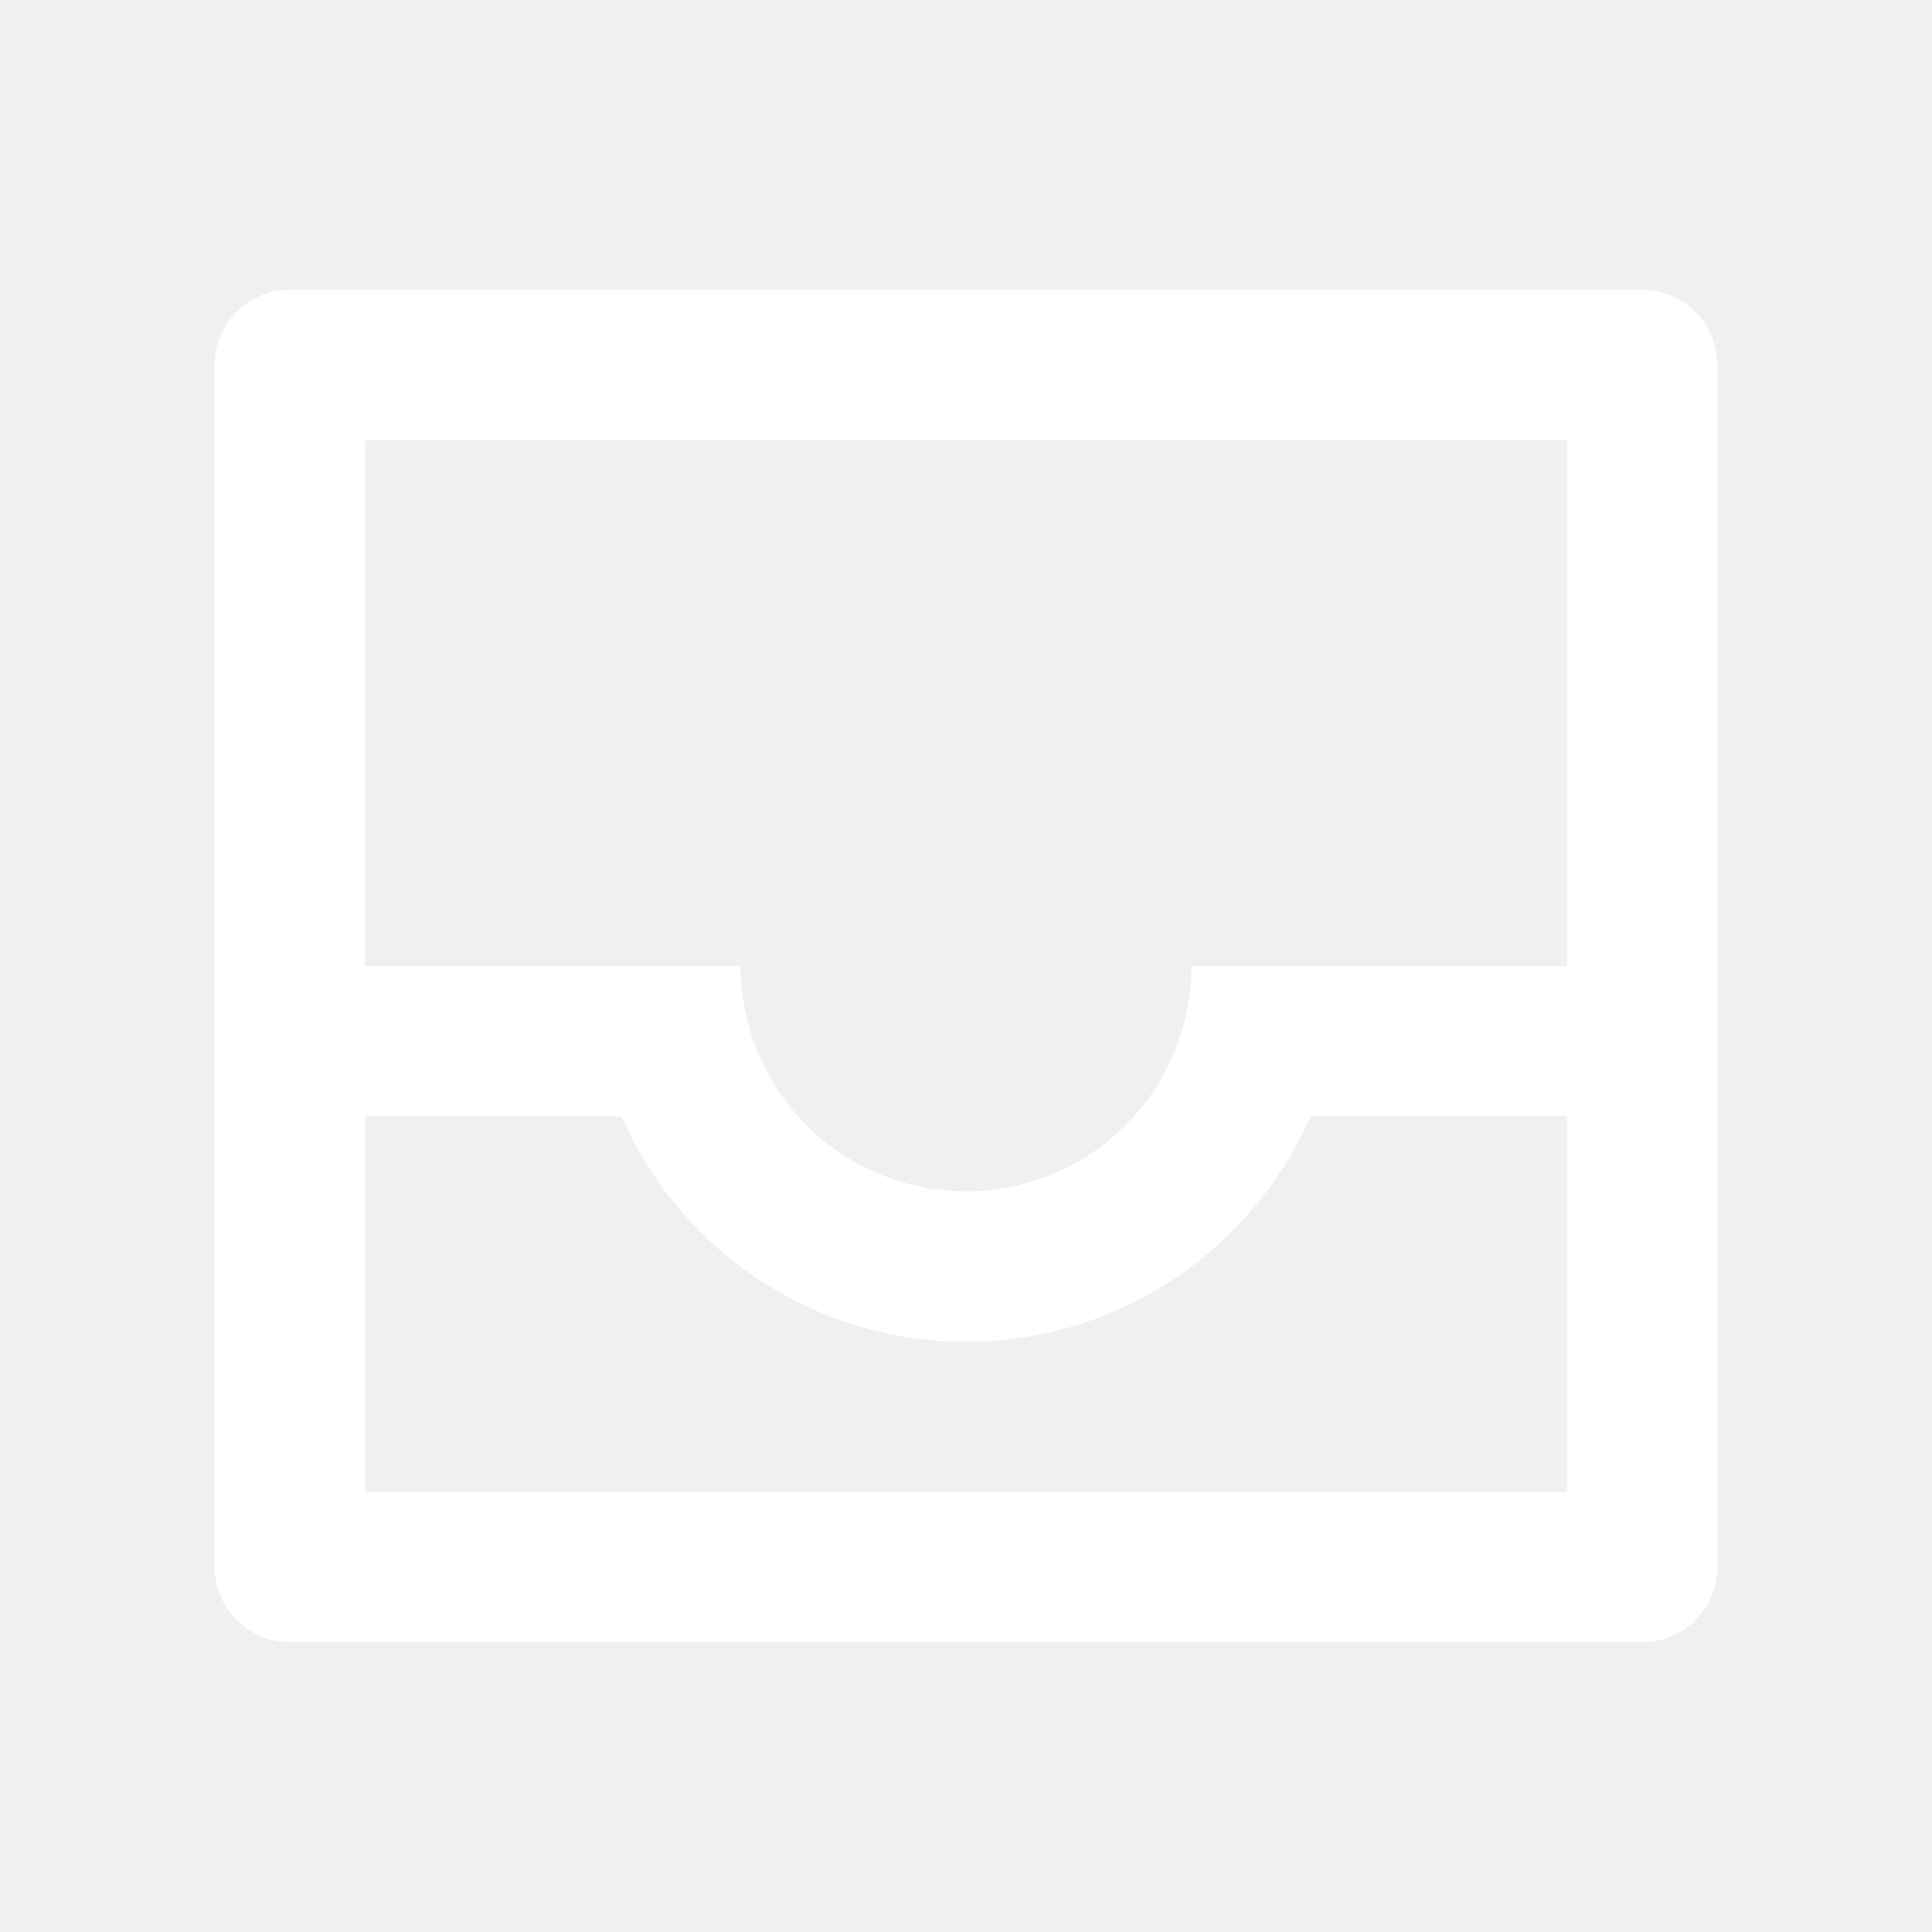
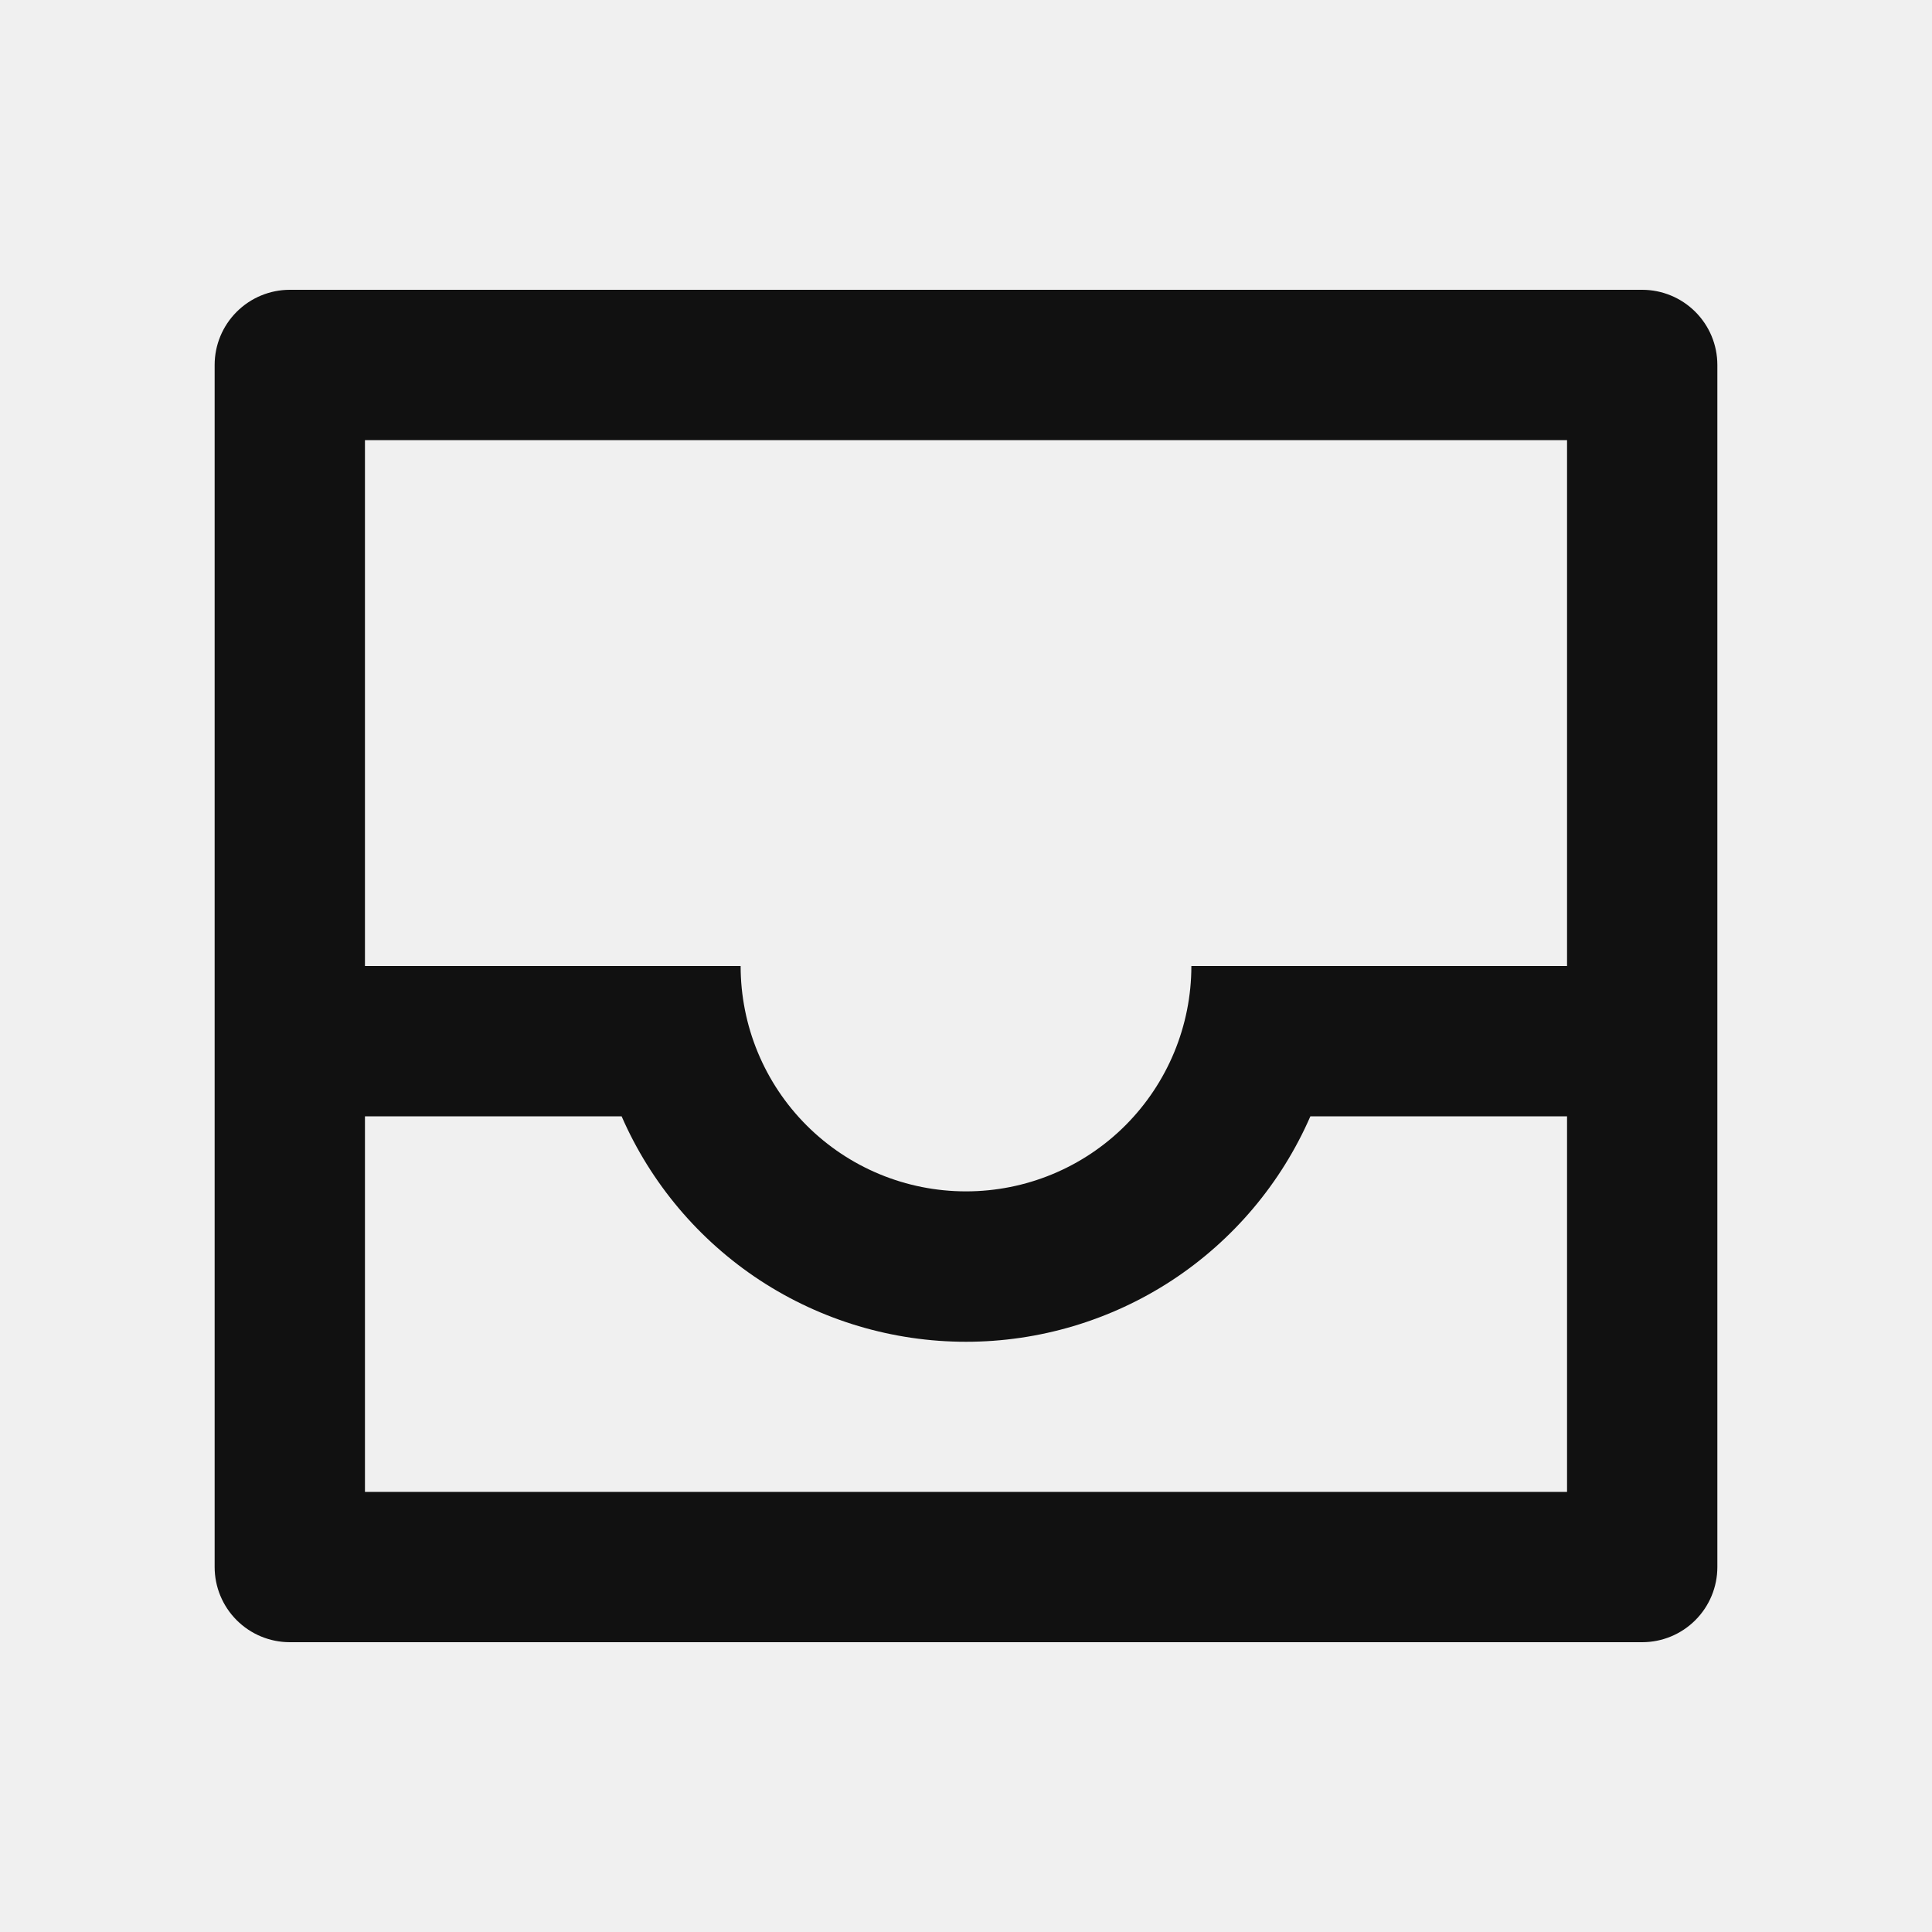
<svg xmlns="http://www.w3.org/2000/svg" width="20" height="20" viewBox="0 0 20 20" fill="none">
-   <g clip-path="url(#clip0_3357_1399)">
-     <path d="M3 3H17C17.206 3 17.404 3.082 17.55 3.228C17.696 3.374 17.778 3.571 17.778 3.778V16.222C17.778 16.428 17.696 16.626 17.55 16.772C17.404 16.918 17.206 17 17 17H3C2.794 17 2.596 16.918 2.45 16.772C2.304 16.626 2.222 16.428 2.222 16.222V3.778C2.222 3.571 2.304 3.374 2.45 3.228C2.596 3.082 2.794 3 3 3ZM16.222 11.556H13.566C13.263 12.249 12.764 12.84 12.131 13.255C11.498 13.669 10.757 13.89 10 13.89C9.243 13.89 8.503 13.669 7.869 13.255C7.236 12.84 6.737 12.249 6.435 11.556H3.778V15.444H16.222V11.556ZM16.222 10V4.556H3.778V10H7.667C7.667 10.619 7.913 11.212 8.35 11.65C8.788 12.088 9.381 12.333 10 12.333C10.619 12.333 11.213 12.088 11.65 11.65C12.088 11.212 12.334 10.619 12.334 10H16.222Z" fill="white" />
-   </g>
-   <defs>
-     <clipPath id="clip0_3357_1399">
-       <rect width="18.667" height="18.667" fill="white" transform="translate(0.666748 0.666748)" />
-     </clipPath>
-   </defs>
+   <path d="M3 3H17C17.206 3 17.404 3.082 17.55 3.228C17.696 3.374 17.778 3.571 17.778 3.778V16.222C17.778 16.428 17.696 16.626 17.55 16.772C17.404 16.918 17.206 17 17 17H3C2.794 17 2.596 16.918 2.45 16.772C2.304 16.626 2.222 16.428 2.222 16.222V3.778C2.222 3.571 2.304 3.374 2.45 3.228C2.596 3.082 2.794 3 3 3ZM16.222 11.556H13.565C13.263 12.249 12.764 12.84 12.131 13.255C11.498 13.669 10.757 13.89 10 13.89C9.243 13.89 8.502 13.669 7.869 13.255C7.236 12.84 6.737 12.249 6.435 11.556H3.778V15.444H16.222V11.556ZM16.222 10V4.556H3.778V10H7.667C7.667 10.619 7.912 11.212 8.35 11.65C8.788 12.088 9.381 12.333 10 12.333C10.619 12.333 11.212 12.088 11.65 11.65C12.087 11.212 12.333 10.619 12.333 10H16.222Z" fill="#111111" />
</svg>
